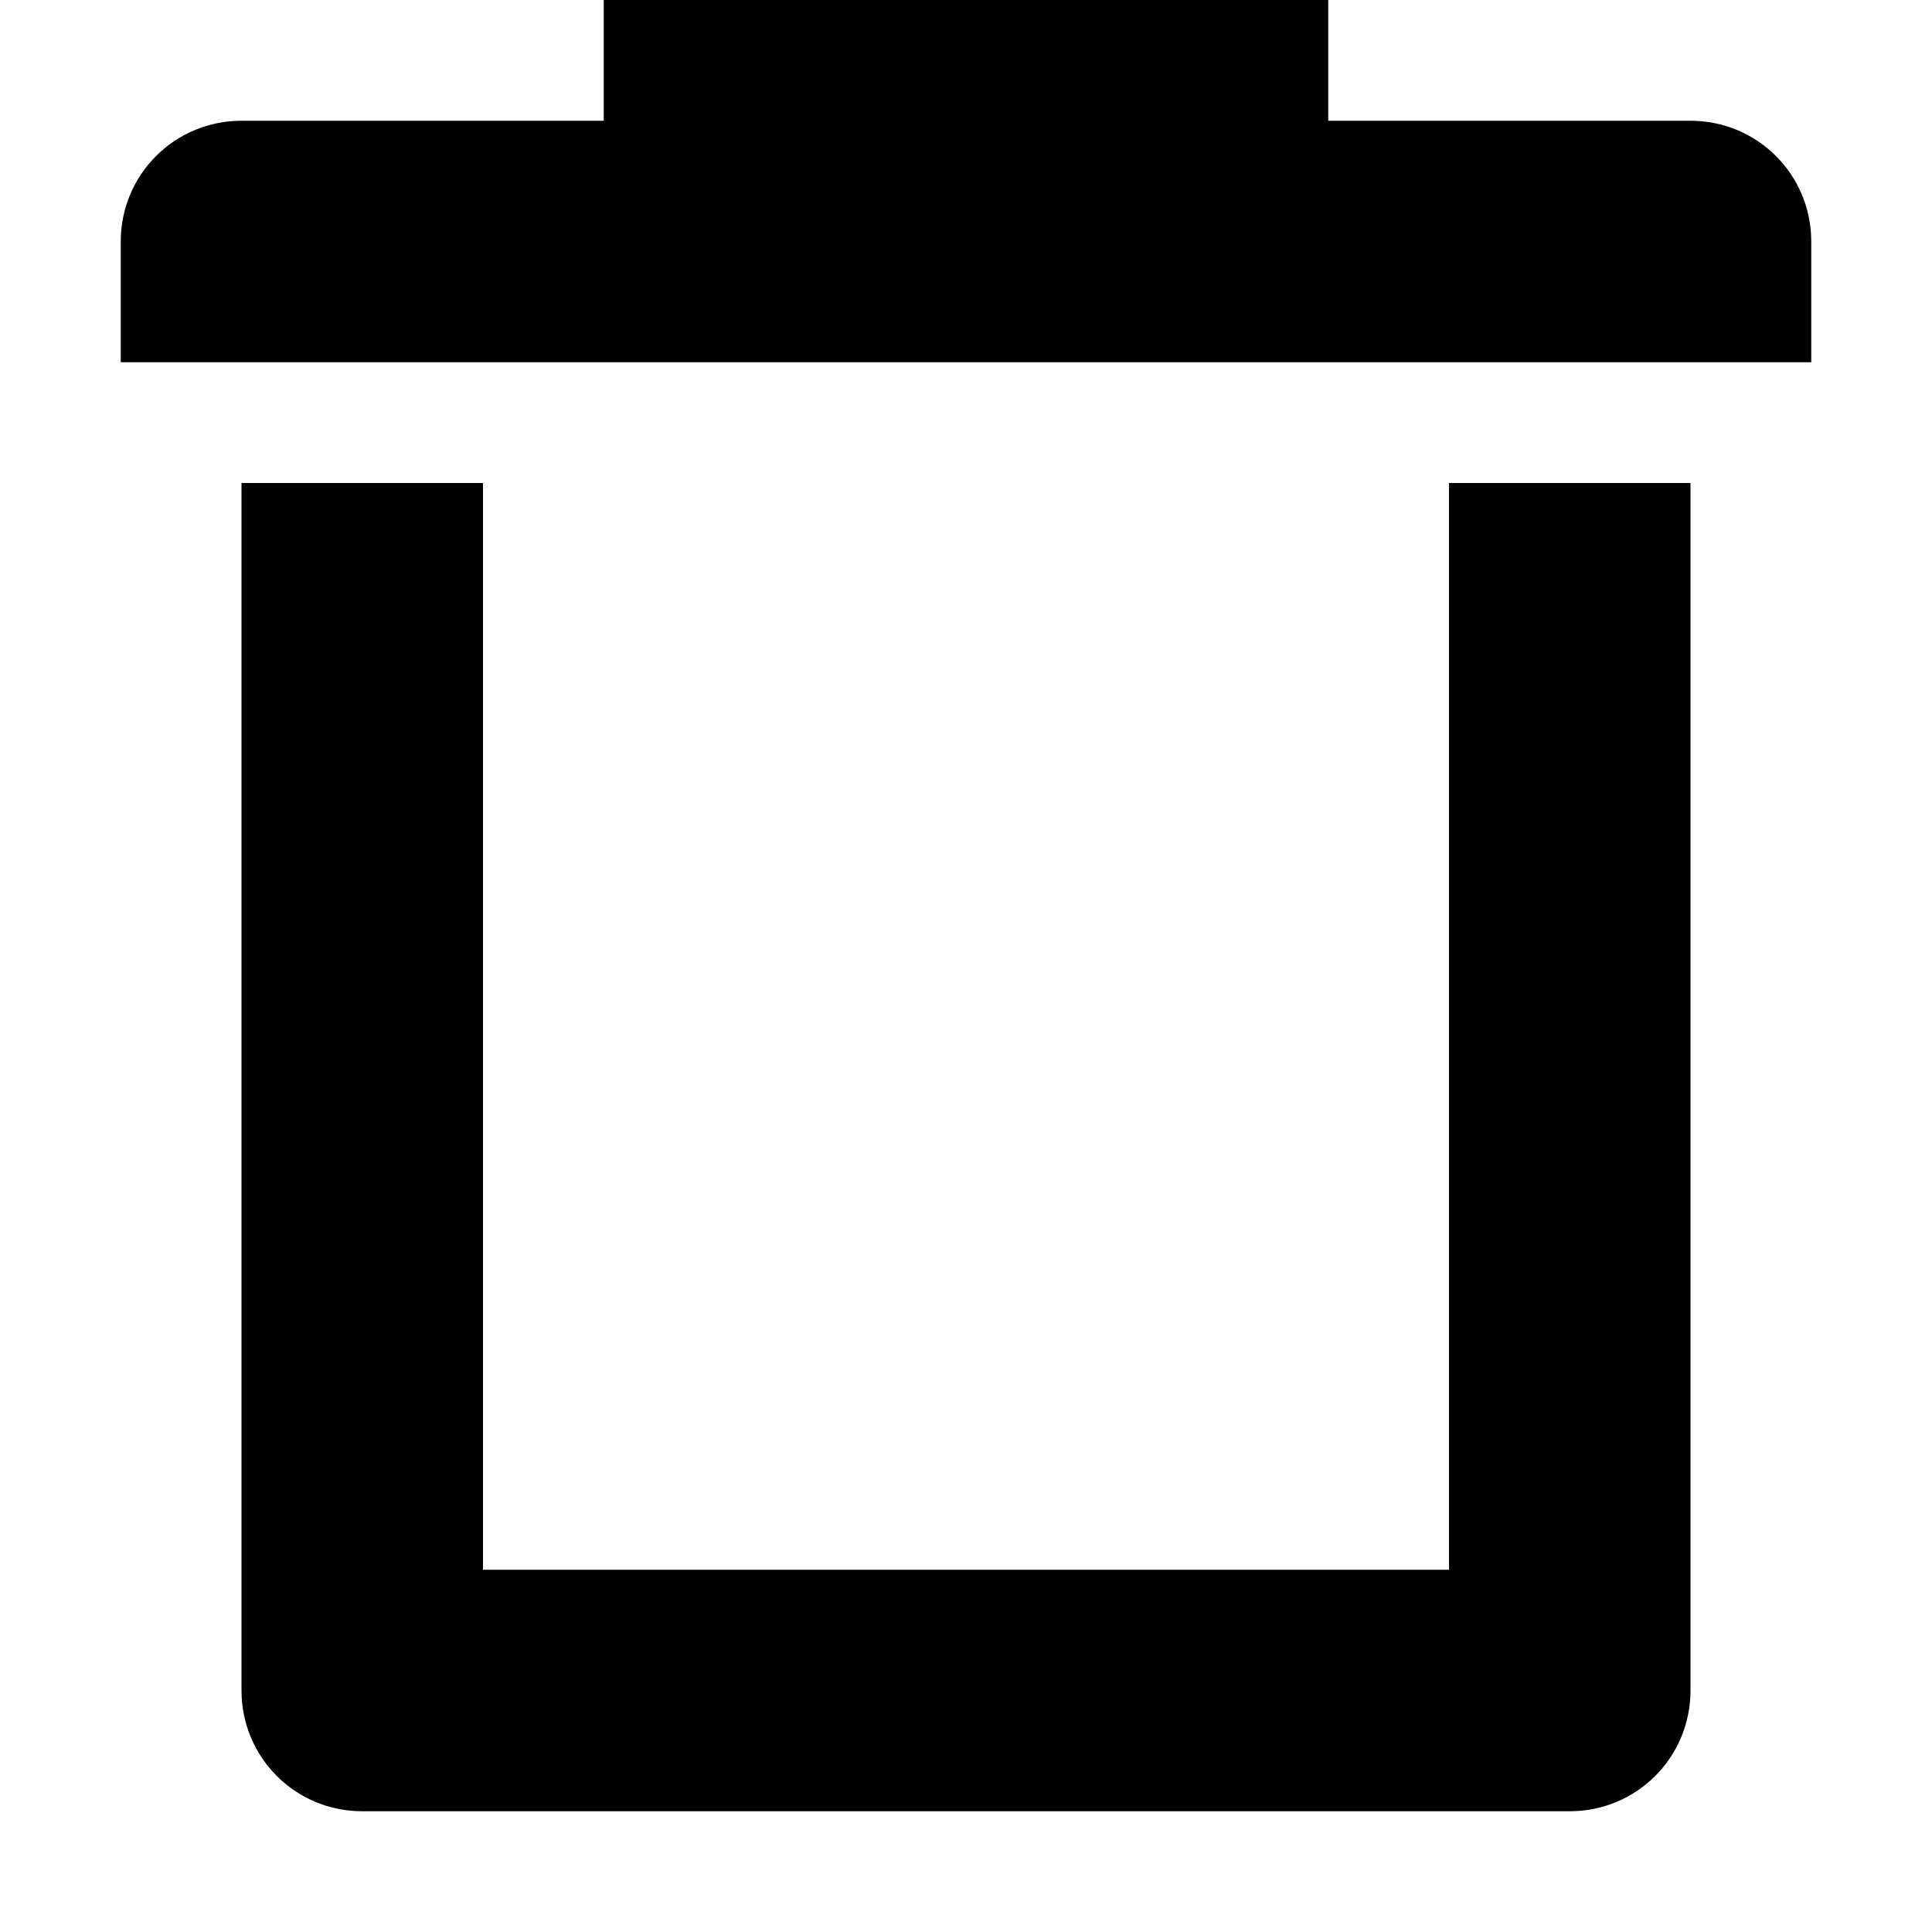
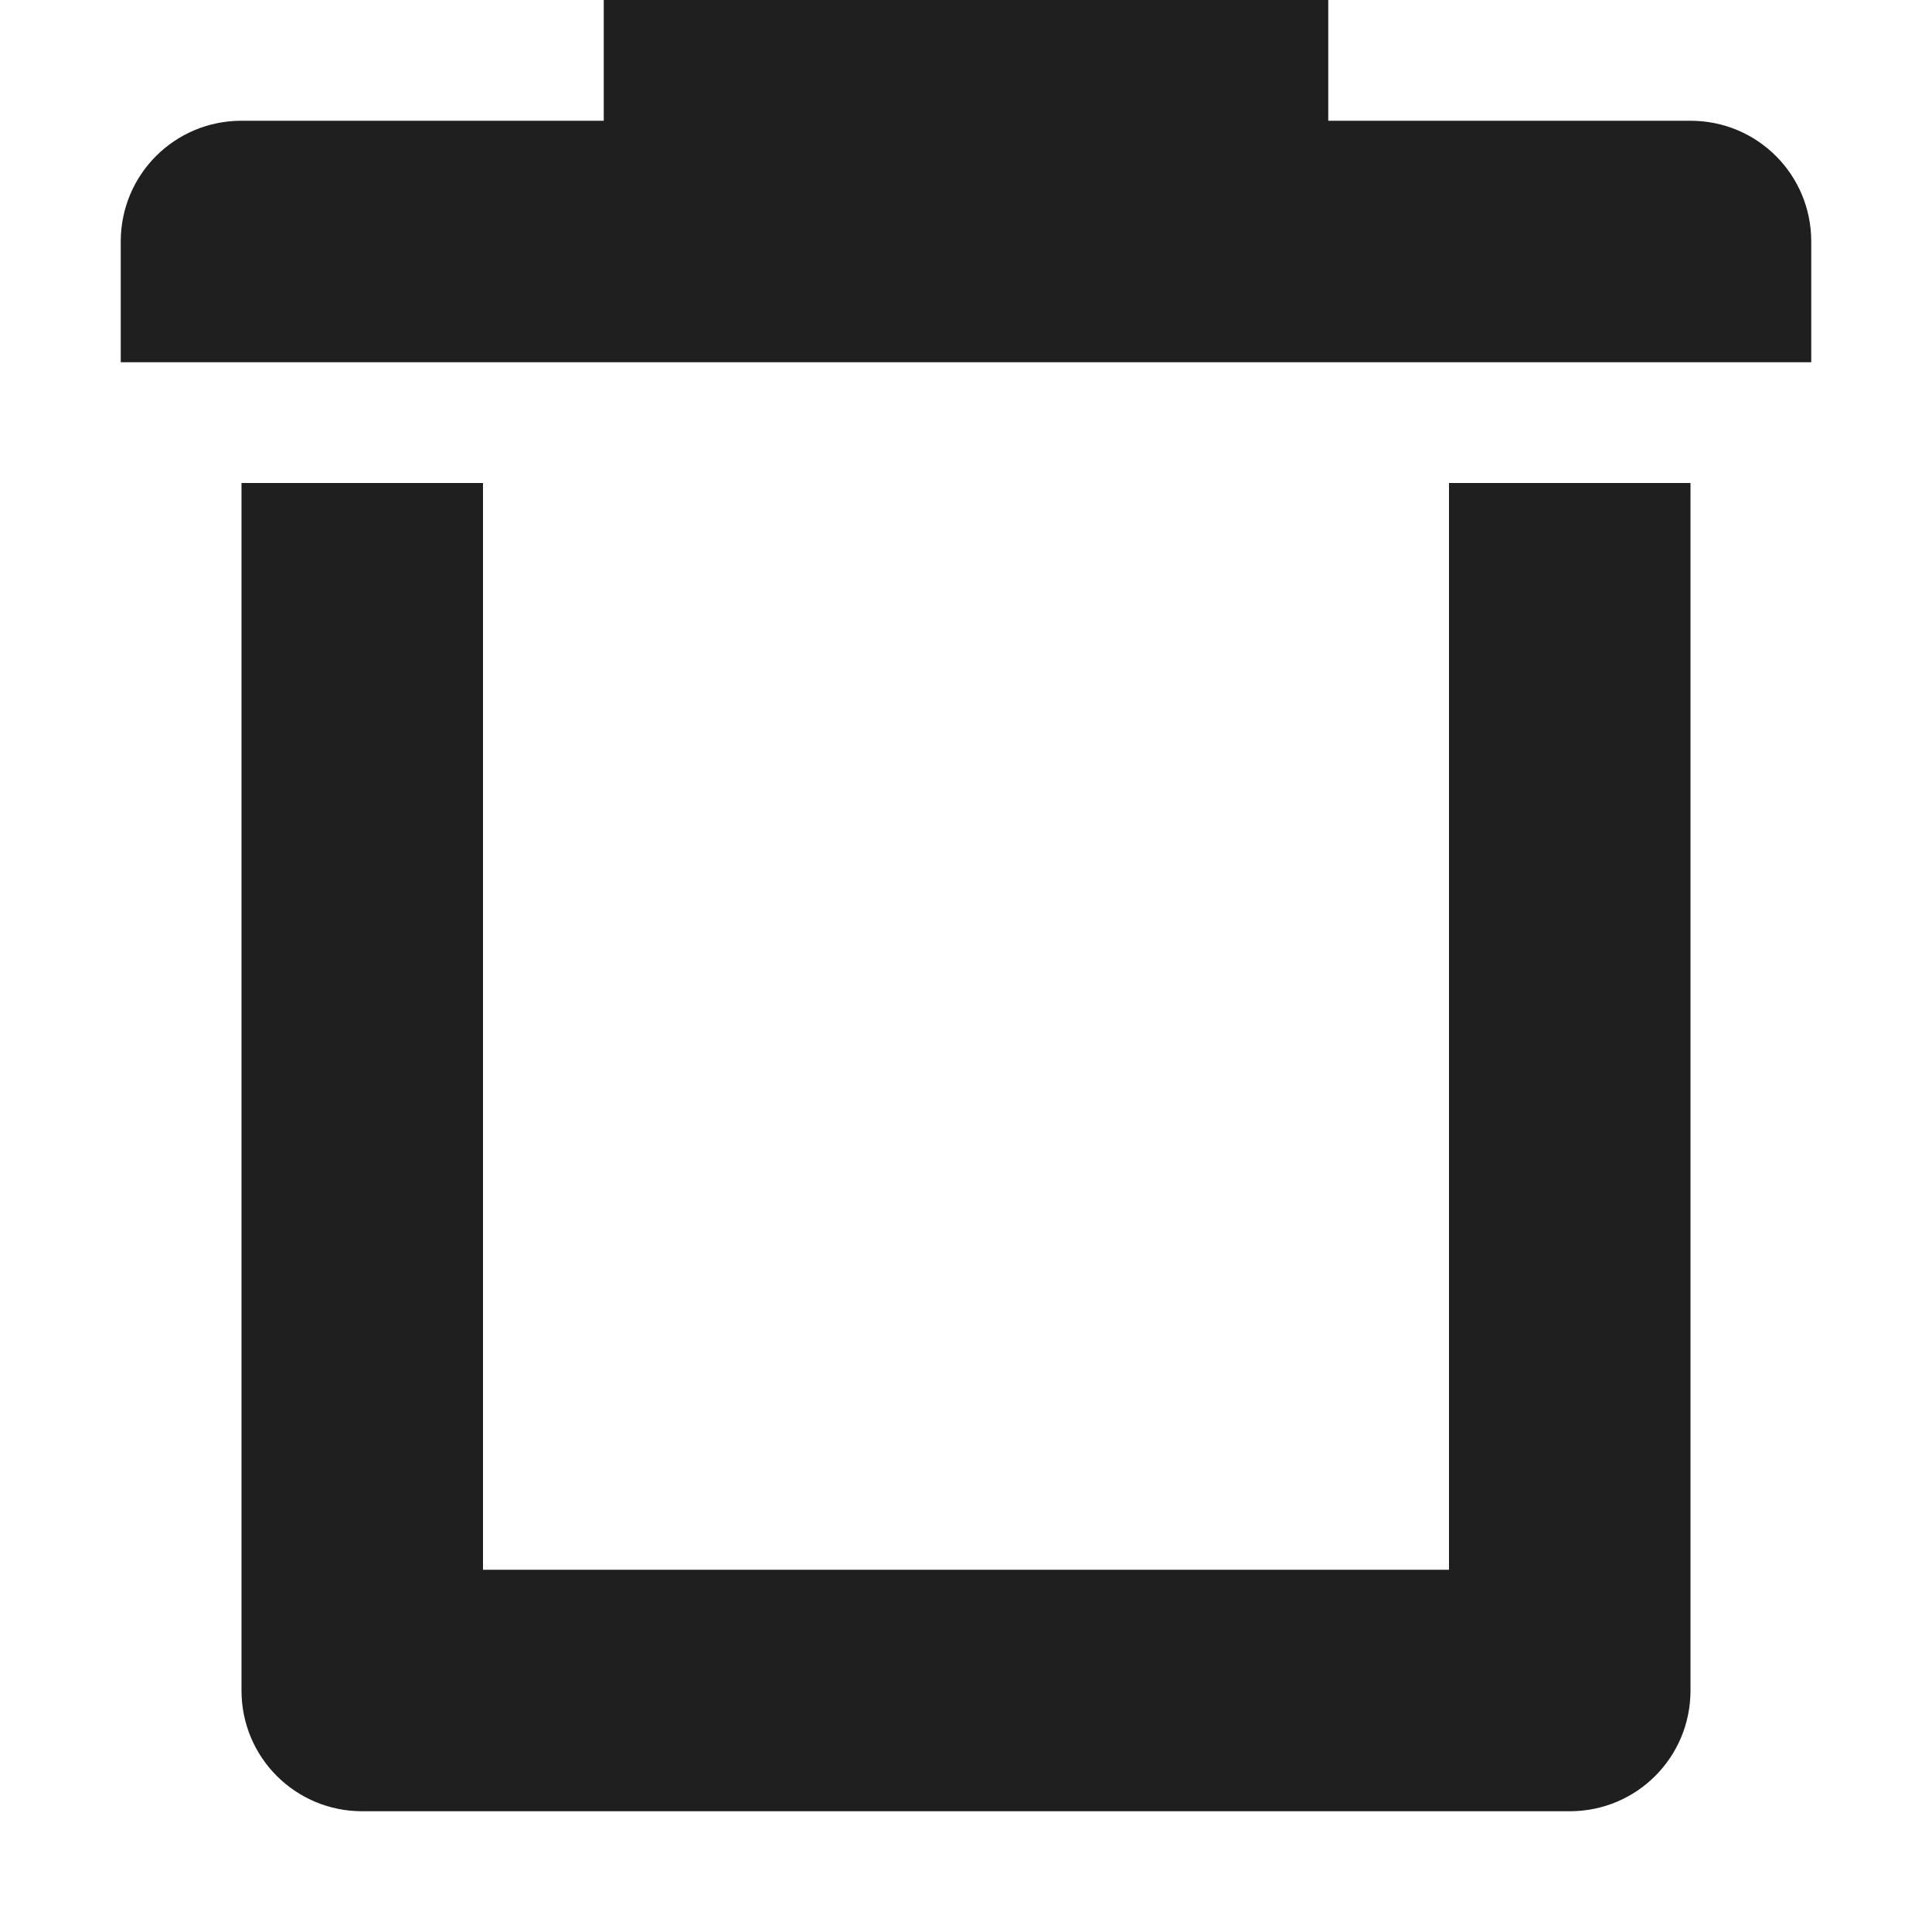
<svg xmlns="http://www.w3.org/2000/svg" id="svg7384" version="1.1" height="16" width="16">
  <defs id="defs7386" />
  <g transform="translate(-482,-176)" id="layer9" style="display:inline" />
  <g transform="translate(-482,-176)" id="layer10" />
  <g transform="translate(-482,-176)" id="layer11" />
  <g transform="translate(-482,-176)" id="layer12" />
  <g transform="translate(-482,-176)" id="layer13">
    <g transform="translate(254.0002,-820)" id="g40072" />
-     <path style="opacity:1;fill:#000000;fill-opacity:1;stroke:none;stroke-width:2;stroke-linecap:butt;stroke-linejoin:round;stroke-miterlimit:4;stroke-dasharray:none;stroke-dashoffset:0;stroke-opacity:1" d="M 5 0 L 5 1 L 2 1 C 1.446 1 1 1.446 1 2 L 1 3 L 15 3 L 15 2 C 15 1.446 14.554 1 14 1 L 11 1 L 11 0 L 5 0 z M 2 4 L 2 5 L 2 6 L 2 14 C 2 14.554 2.446 15 3 15 L 13 15 C 13.554 15 14 14.554 14 14 L 14 6 L 14 5 L 14 4 L 13 4 L 12 4 L 12 13 L 4 13 L 4 4 L 3 4 L 2 4 z " transform="translate(482,176)" id="rect4192" />
+     <path style="opacity:1;fill:#1f1f1f;fill-opacity:1;stroke:none;stroke-width:2;stroke-linecap:butt;stroke-linejoin:round;stroke-miterlimit:4;stroke-dasharray:none;stroke-dashoffset:0;stroke-opacity:1" d="M 5 0 L 5 1 L 2 1 C 1.446 1 1 1.446 1 2 L 1 3 L 15 3 L 15 2 C 15 1.446 14.554 1 14 1 L 11 1 L 11 0 L 5 0 z M 2 4 L 2 5 L 2 6 L 2 14 C 2 14.554 2.446 15 3 15 L 13 15 C 13.554 15 14 14.554 14 14 L 14 6 L 14 5 L 14 4 L 13 4 L 12 4 L 12 13 L 4 13 L 4 4 L 3 4 L 2 4 z " transform="translate(482,176)" id="rect4192" />
  </g>
  <g transform="translate(-482,-176)" id="layer14" />
  <g transform="translate(-482,-176)" id="layer15" style="display:inline" />
</svg>
